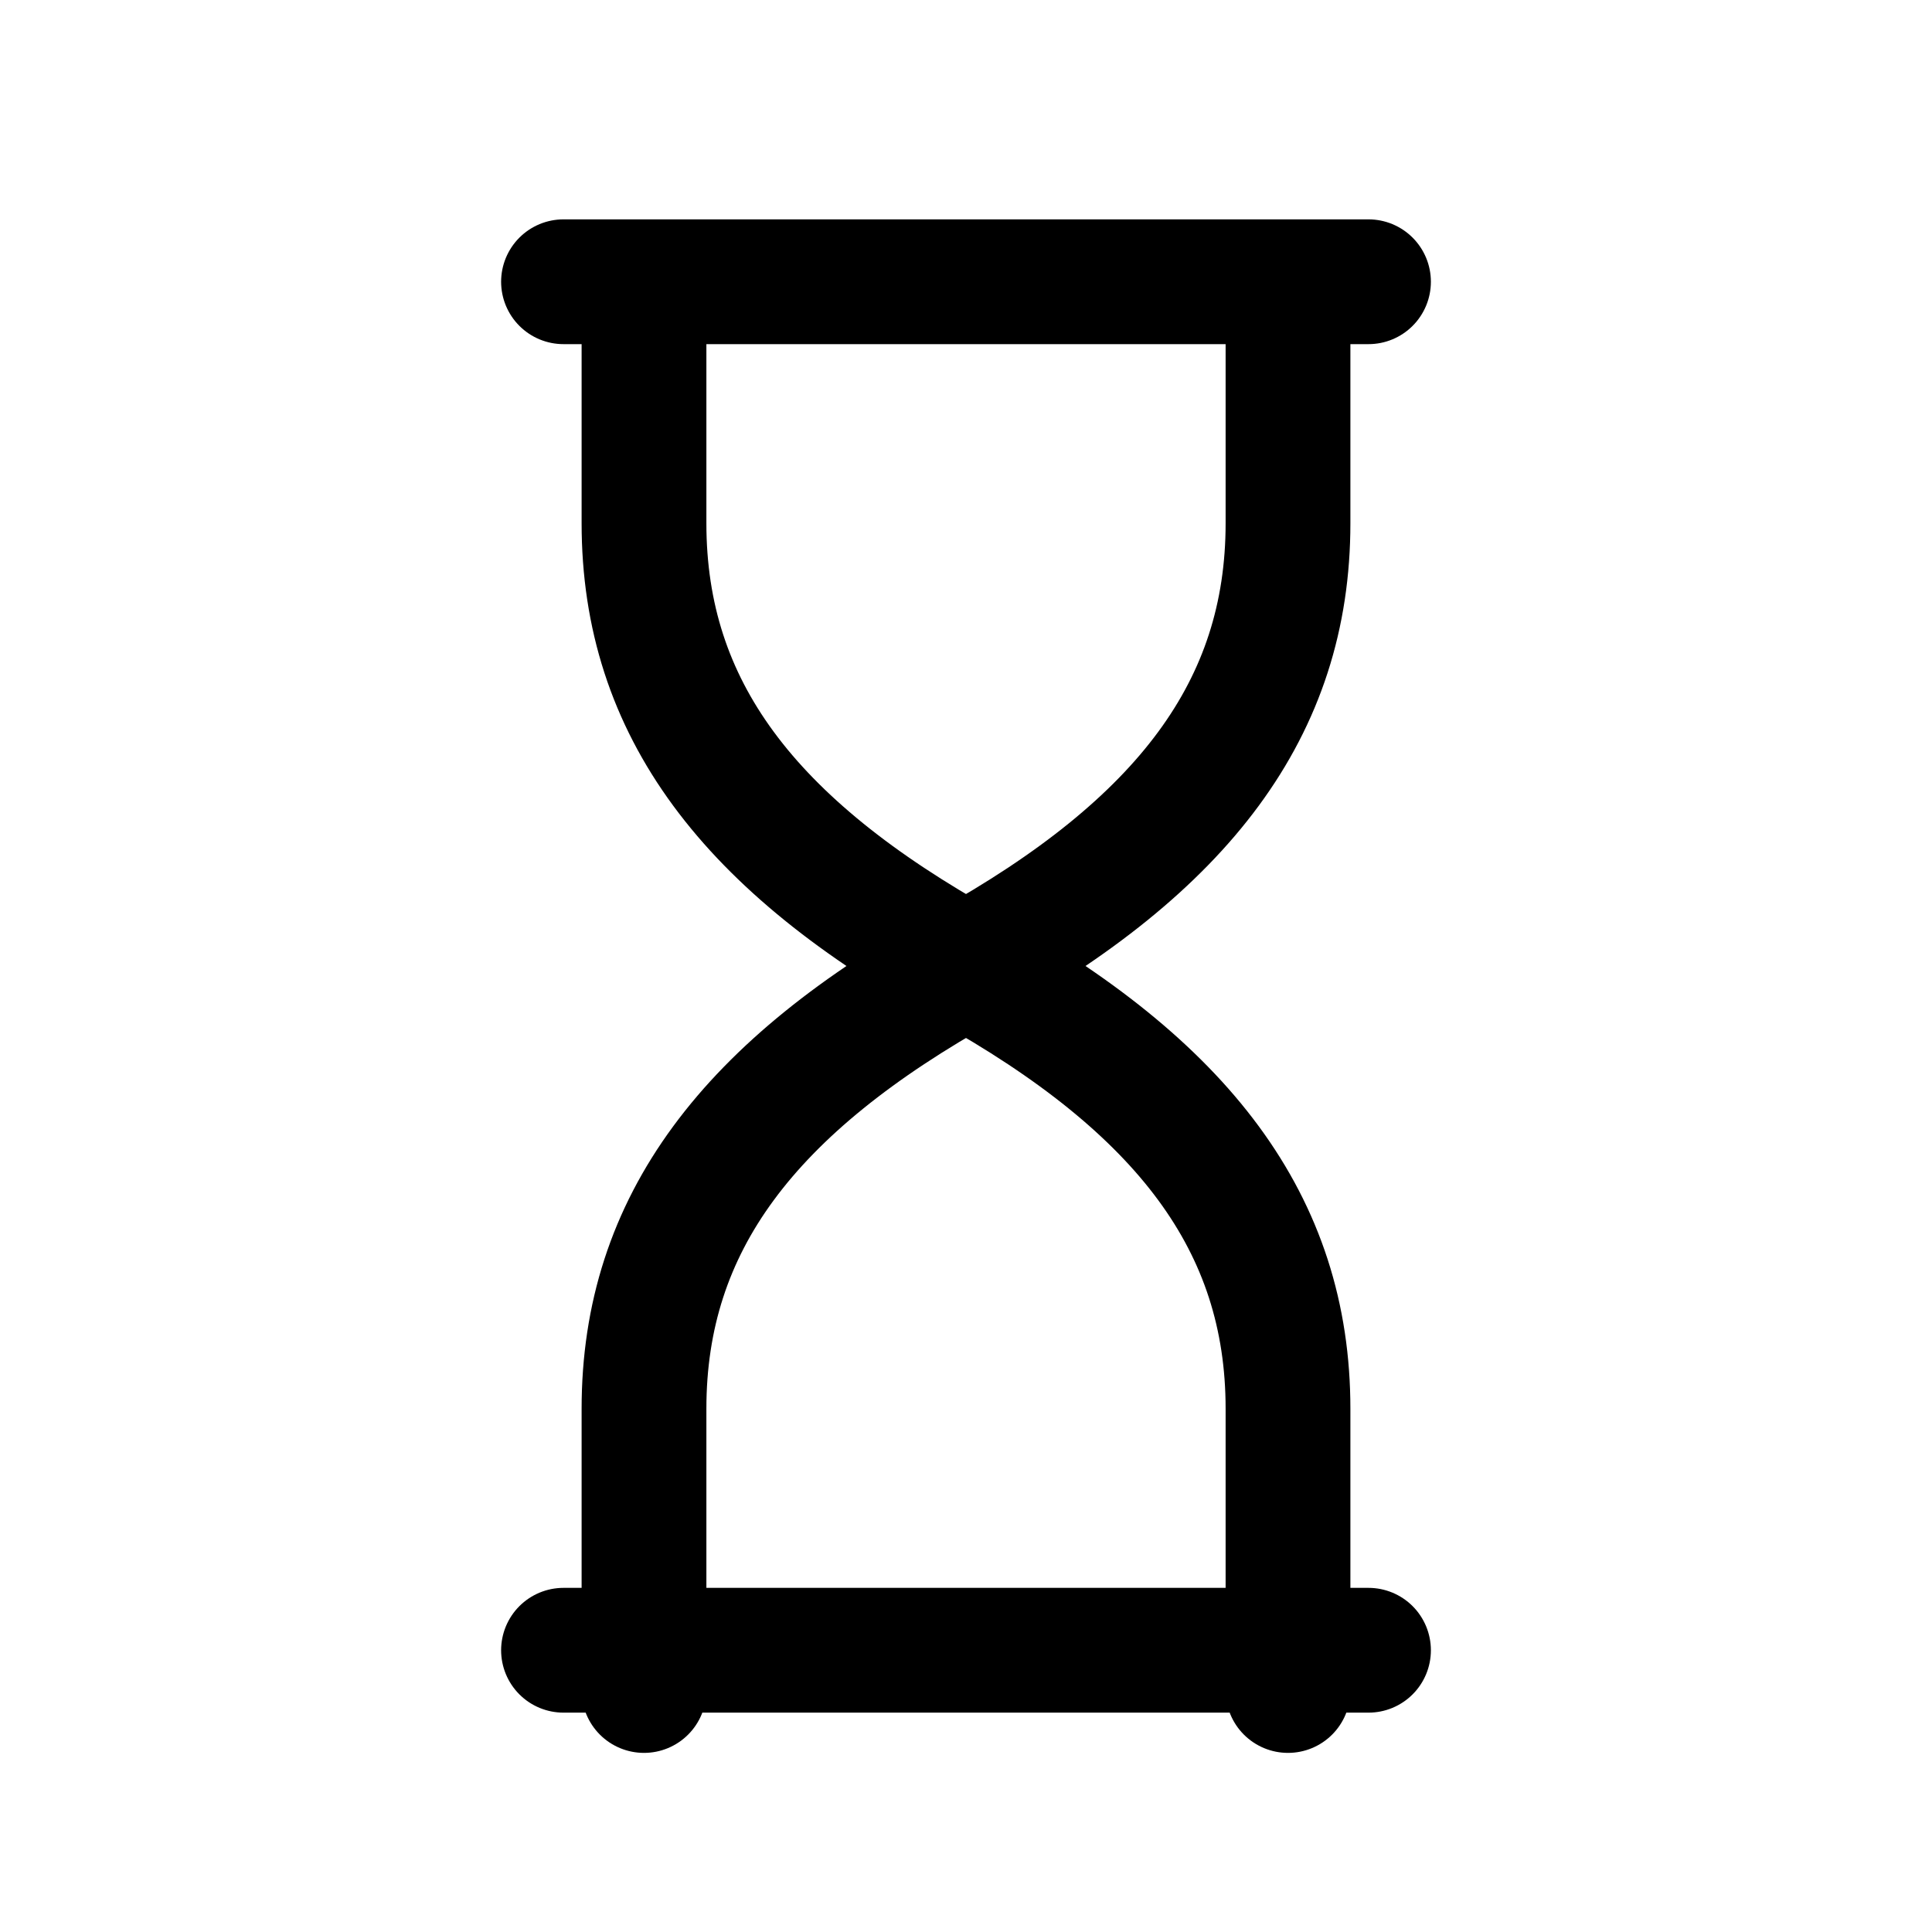
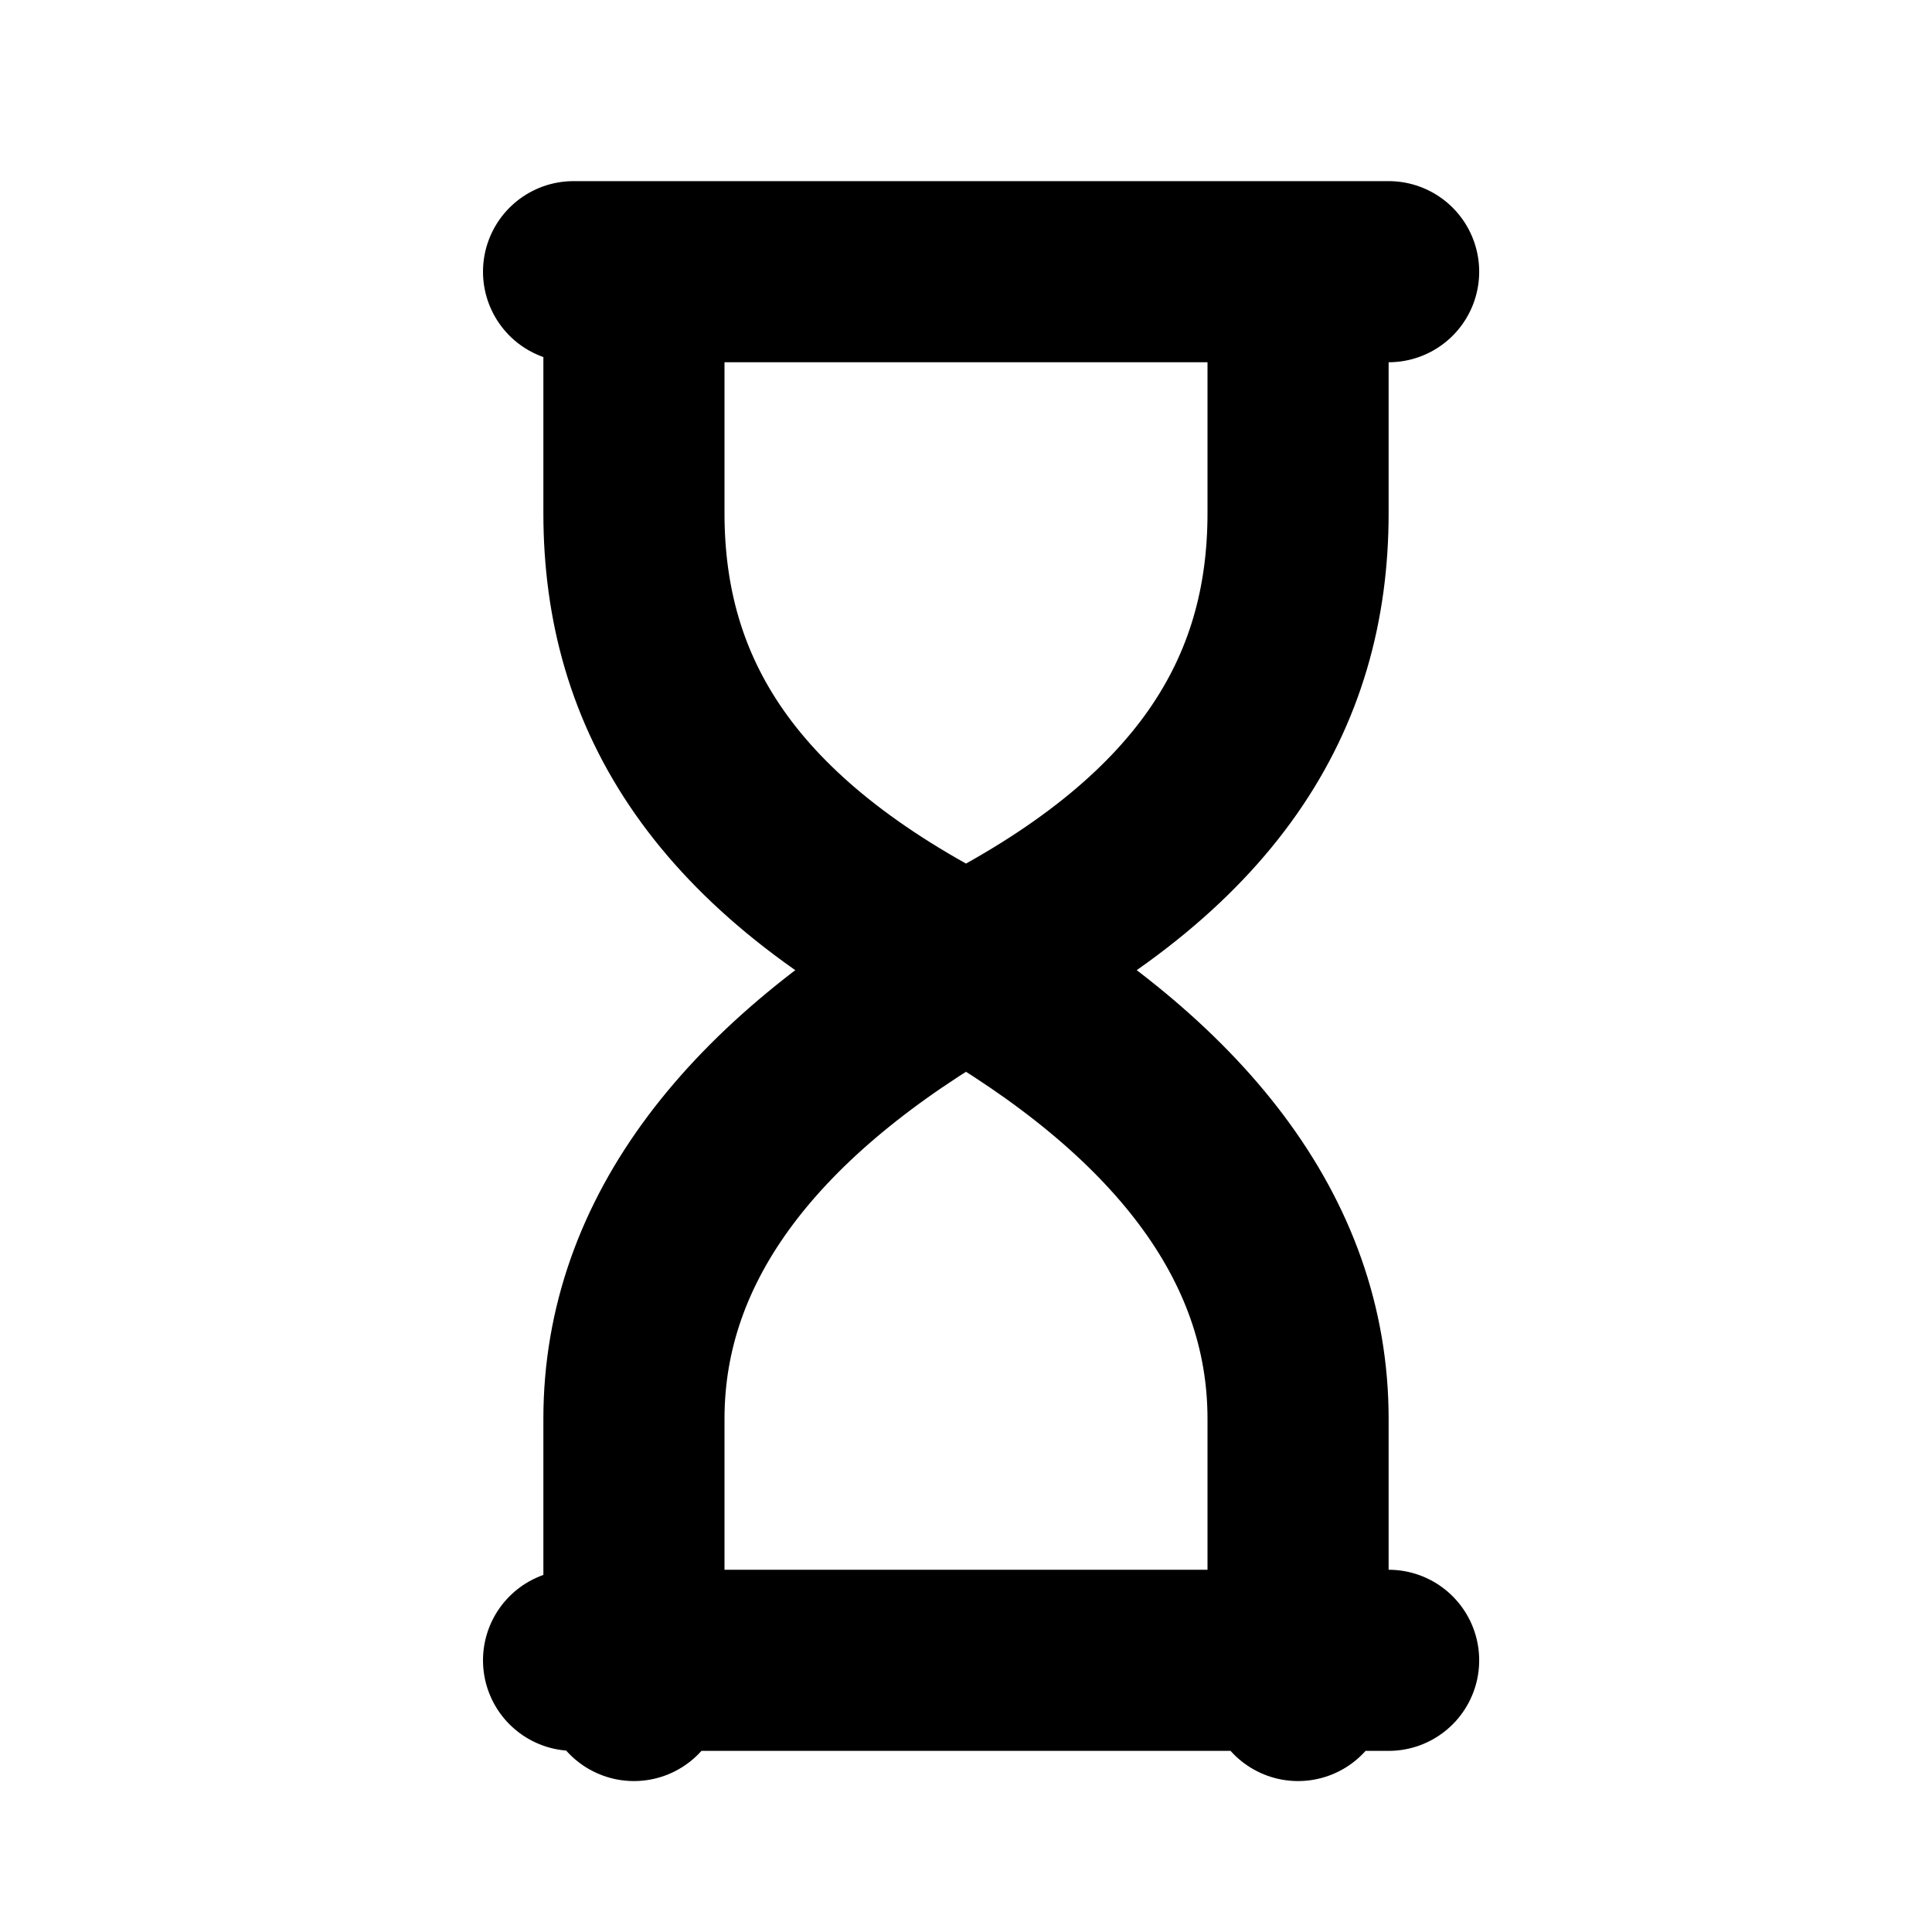
- <svg xmlns="http://www.w3.org/2000/svg" viewBox="0 0 24 24" fill="none" stroke="currentColor" stroke-width="1.55" stroke-linecap="round" stroke-linejoin="round">
-   <path d="M7 3.5h10M7 20.5h10M8 3.5v3c0 2.3 1.3 4 4 5.5-2.7 1.5-4 3.2-4 5.5v3.5M16 3.5v3c0 2.3-1.3 4-4 5.5 2.7 1.5 4 3.2 4 5.5v3.5" />
+ <svg xmlns="http://www.w3.org/2000/svg" viewBox="0 0 16 16" fill="none" stroke="currentColor" stroke-width="1.5" stroke-linecap="round" stroke-linejoin="round">
+   <path d="M4.75 2.25h6.75M4.75 13.75h6.75M5.25 2.25v2c0 1.5 0.75 2.75 2.75 3.75 -1.75 1 -2.75 2.25 -2.75 3.75v2.25M10.75 2.25v2c0 1.5 -0.75 2.75 -2.75 3.75 1.75 1 2.75 2.25 2.75 3.75v2.25" />
</svg>
